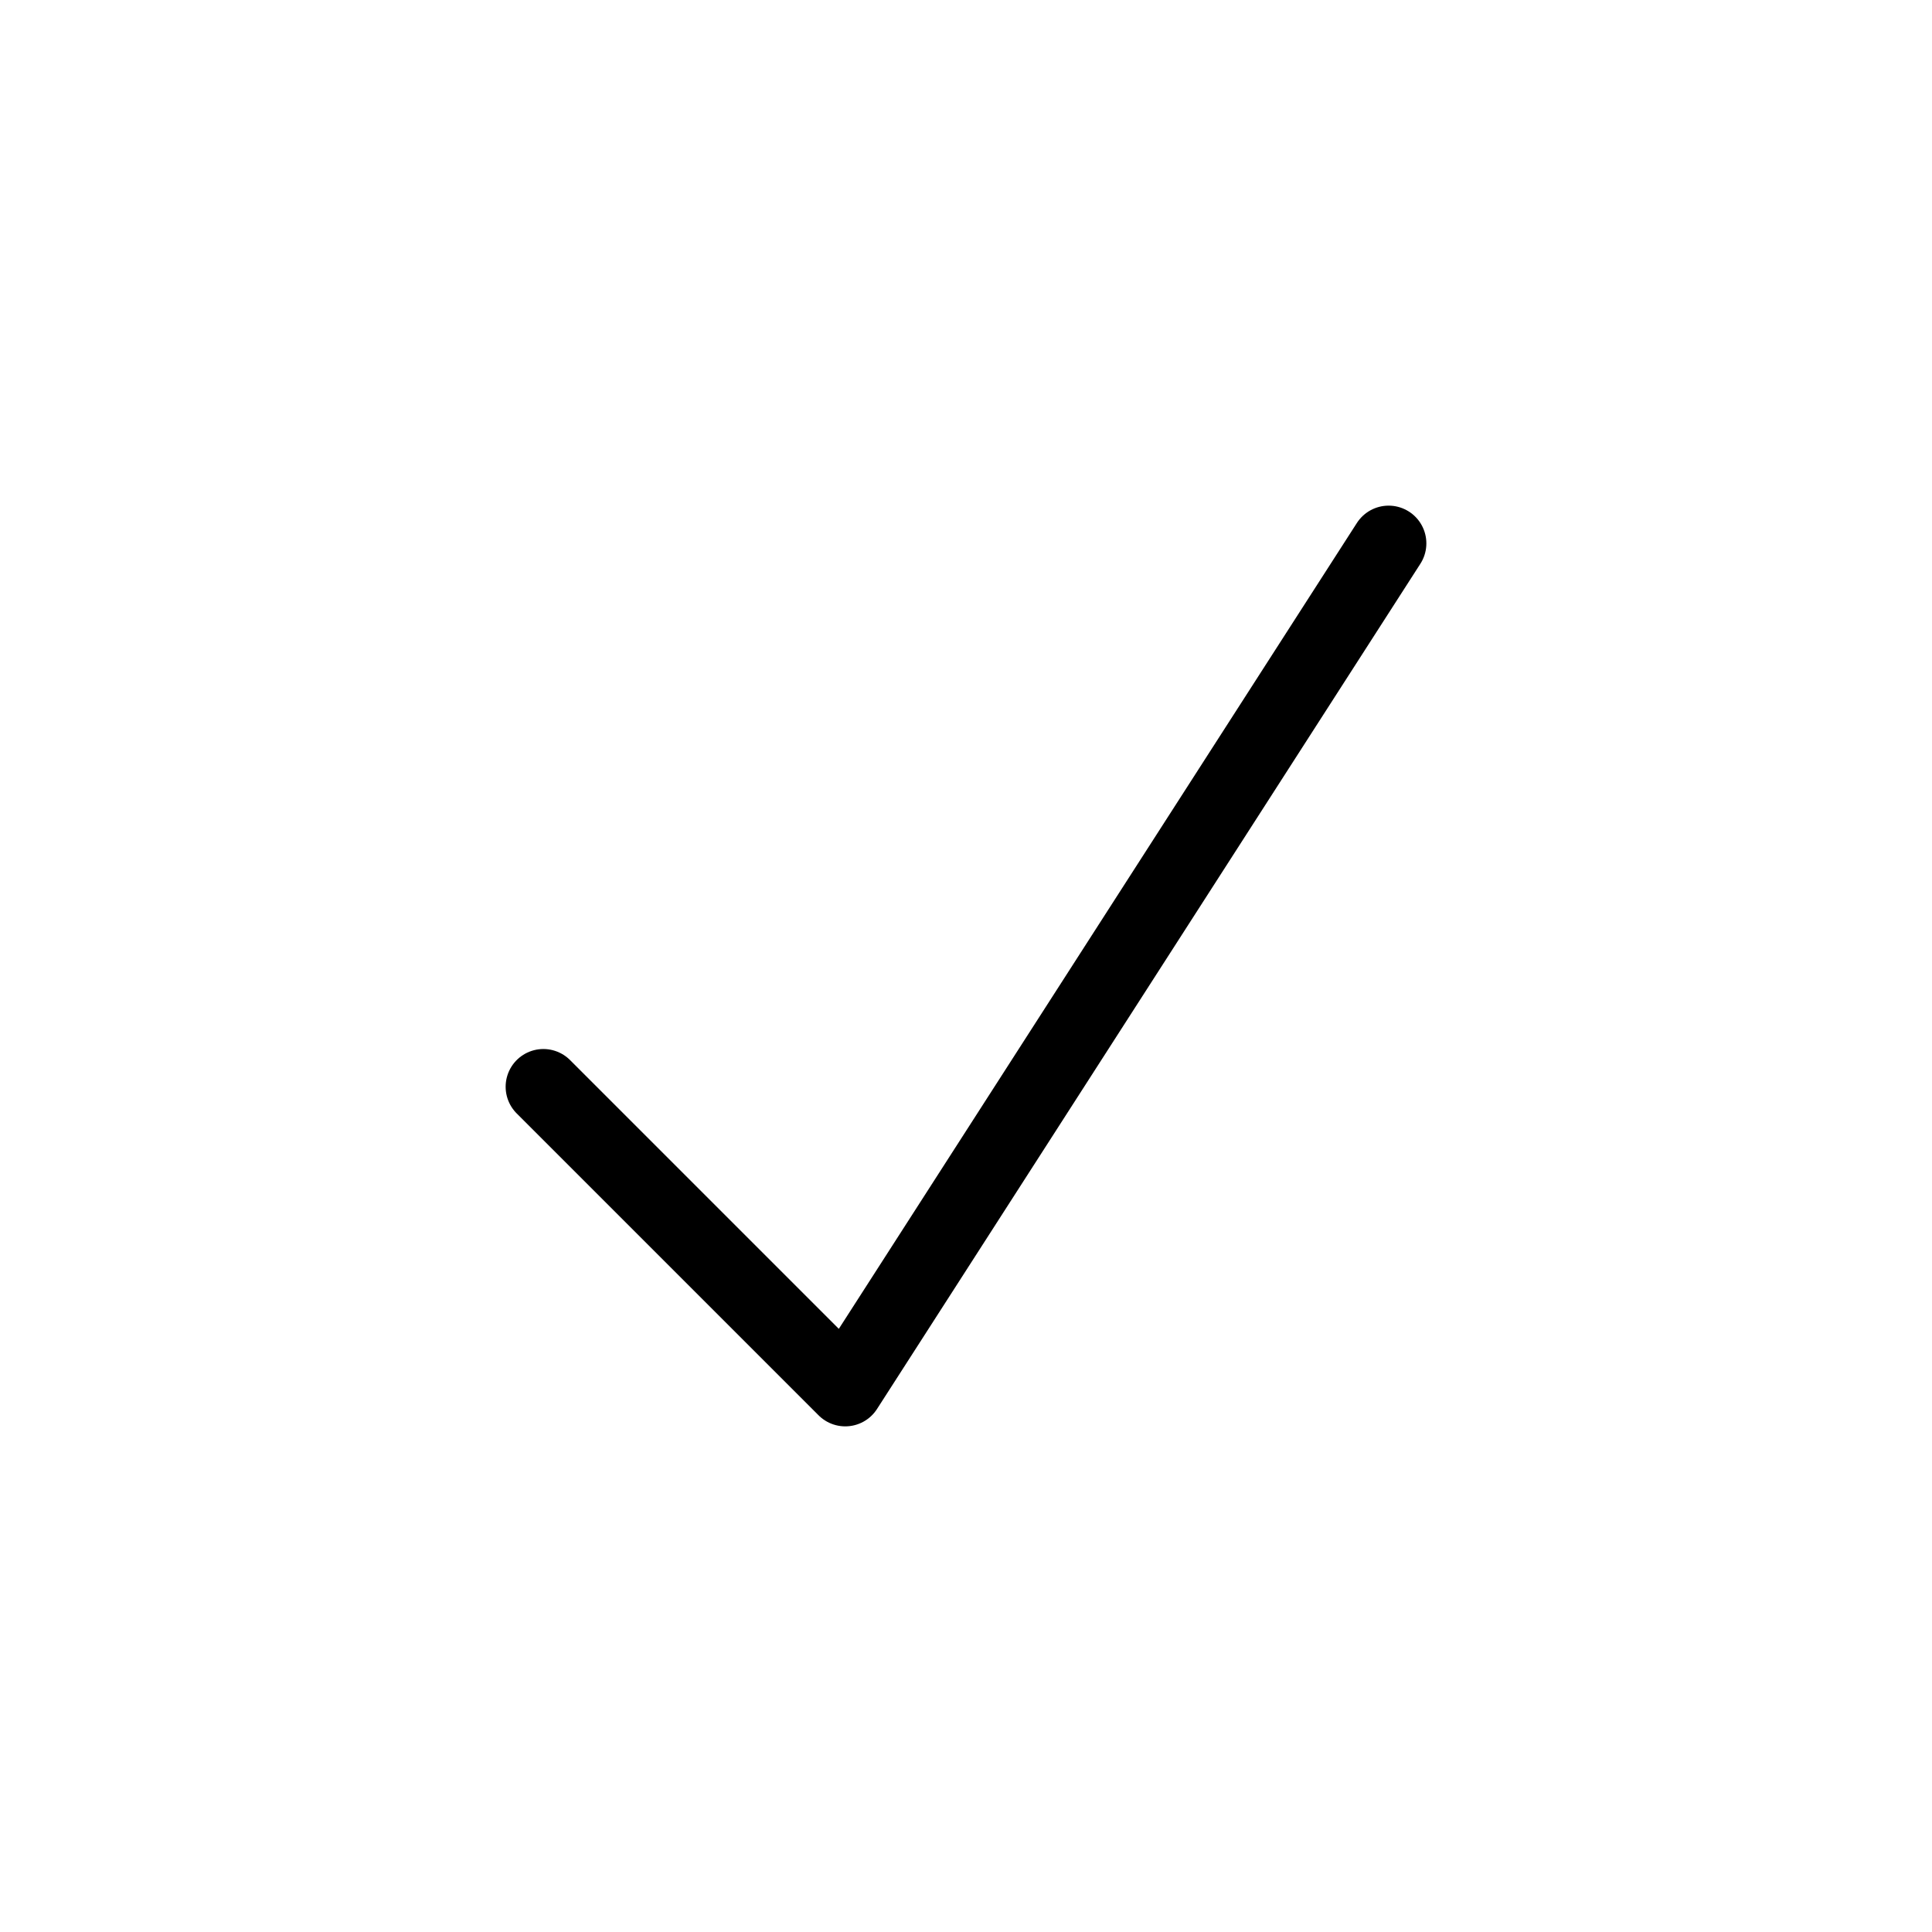
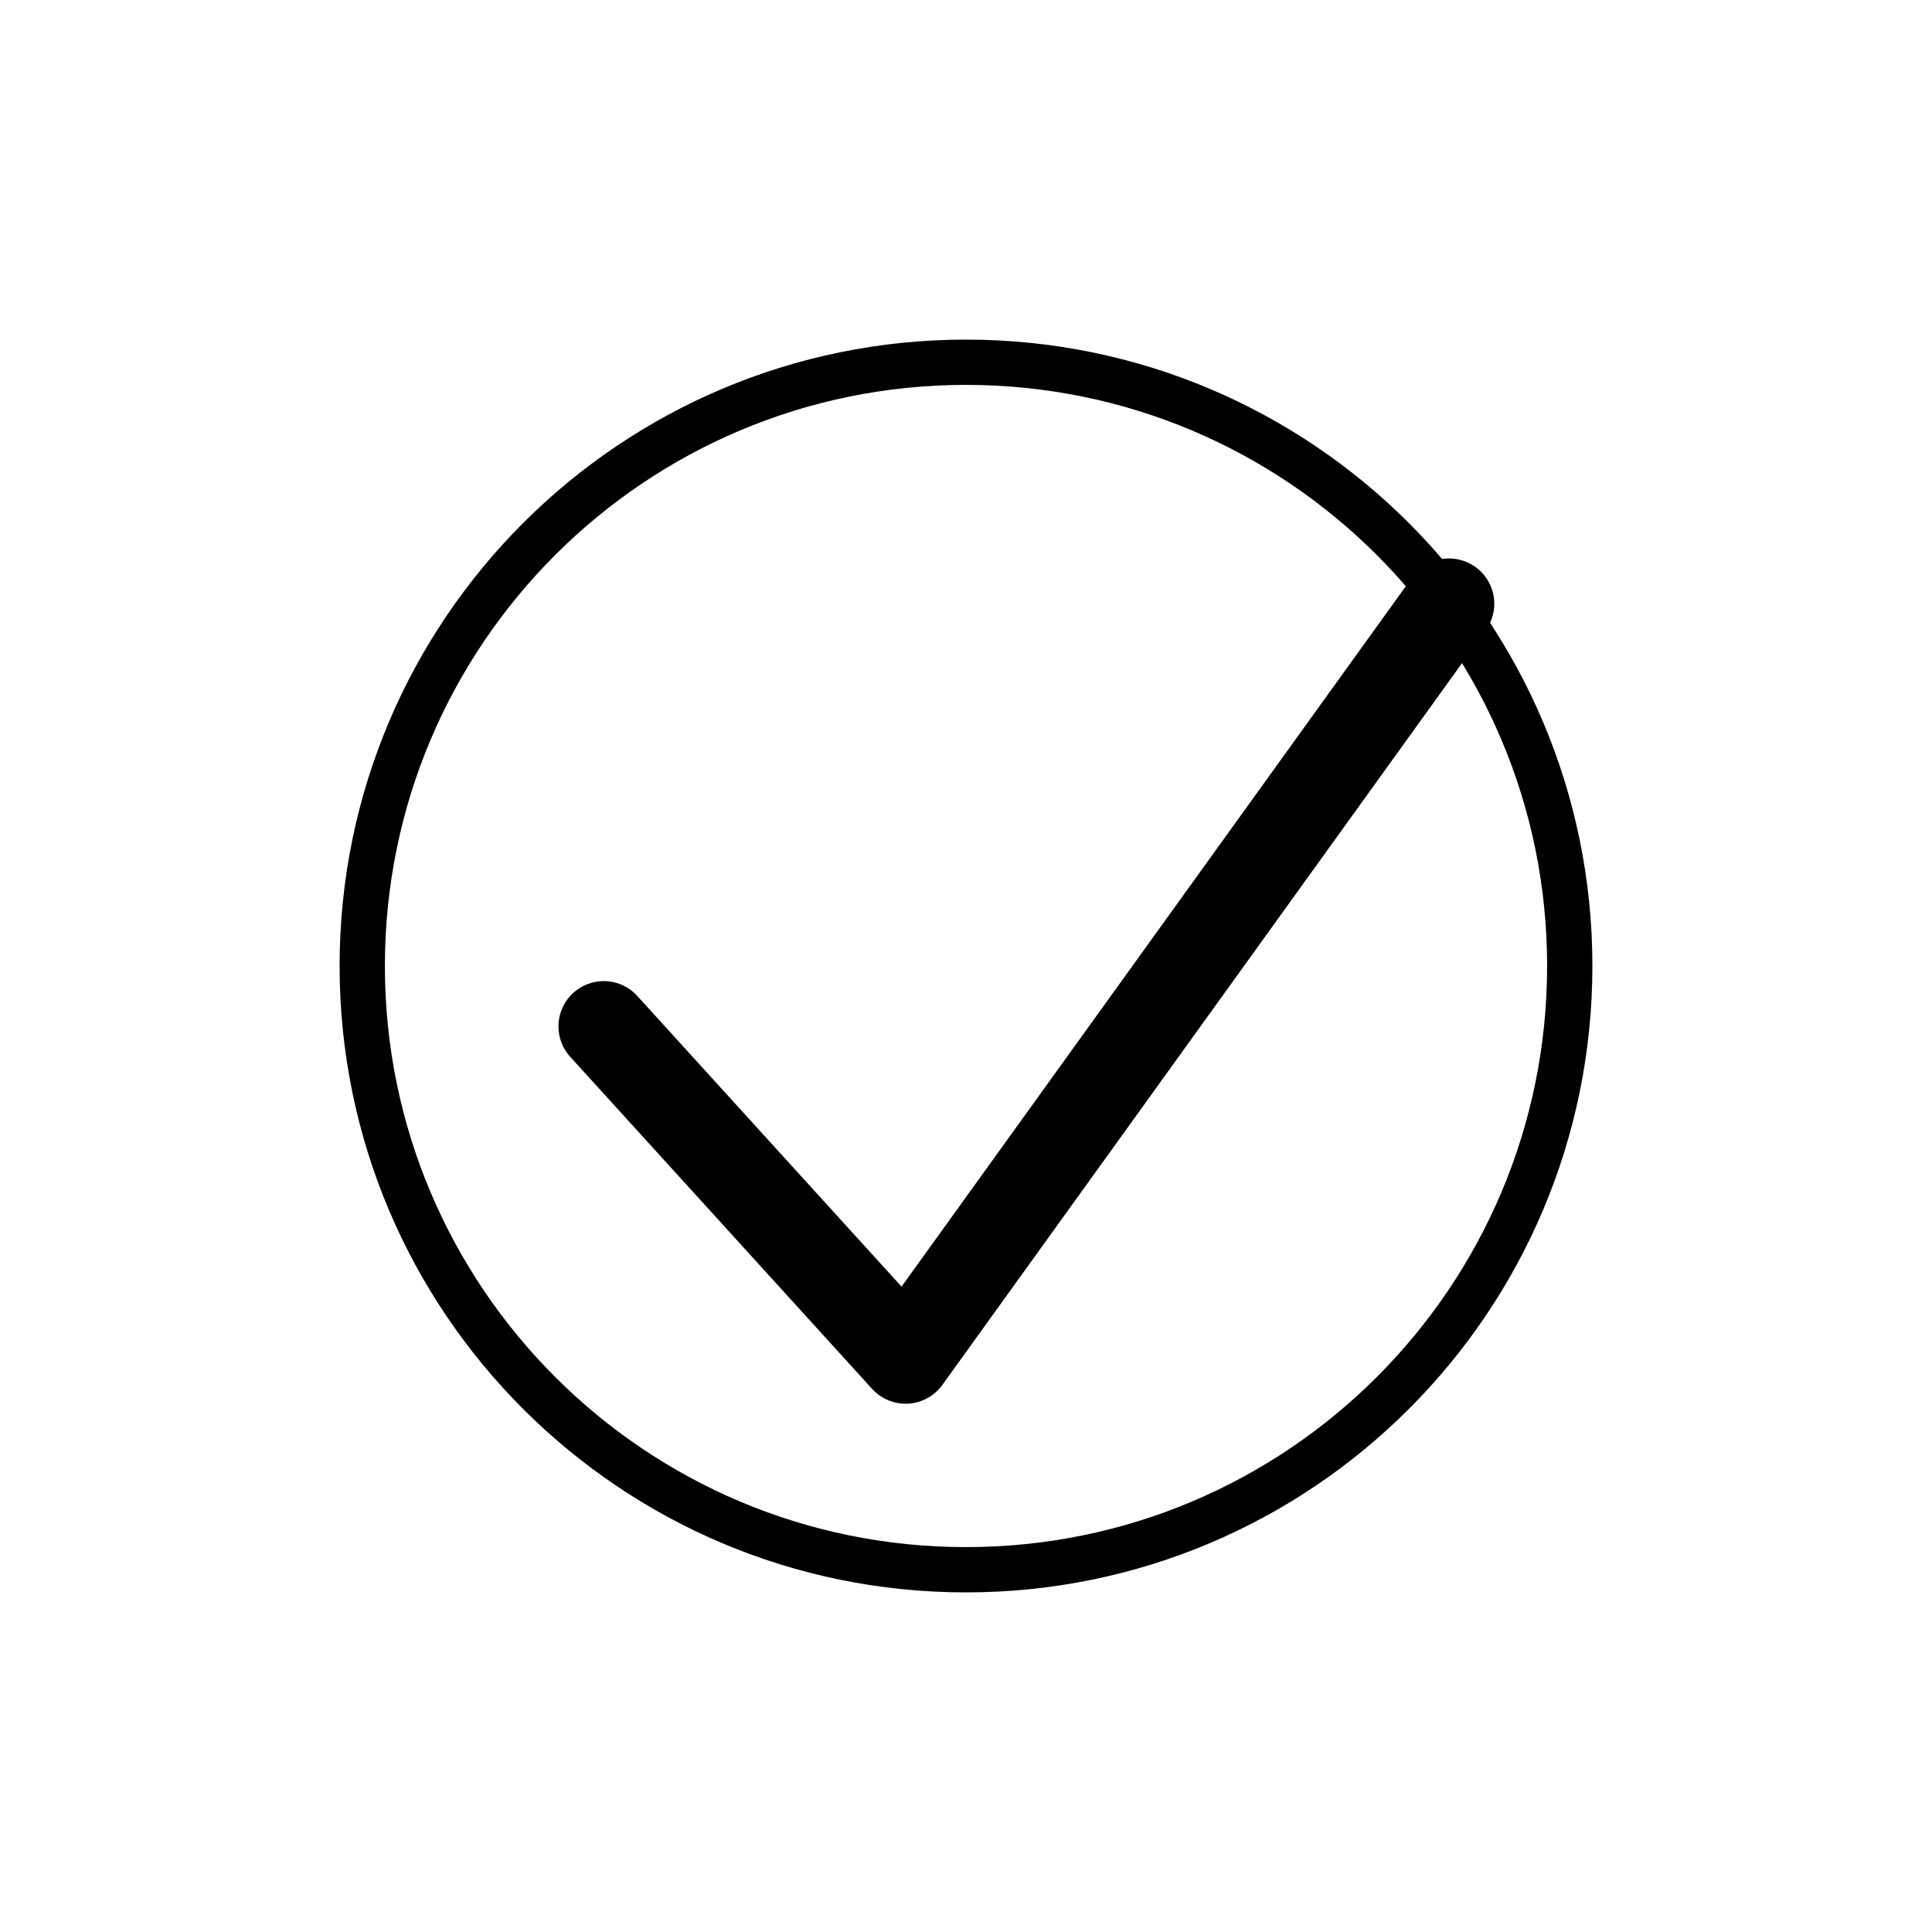
<svg xmlns="http://www.w3.org/2000/svg" viewBox="0 0 64 64" width="64" height="64">
-   <g stroke="#000000" stroke-width="2.5" stroke-linecap="round" stroke-linejoin="round" fill="none">
-     <polyline points="18,36 28,46 46,18" />
+   <g stroke="#000000" stroke-linecap="round" stroke-linejoin="round" fill="none">
+     <circle cx="32" cy="32" r="20" stroke-width="1.5" />
+     <polyline points="20,34 30,45 48,20" stroke-width="3" />
  </g>
</svg>
